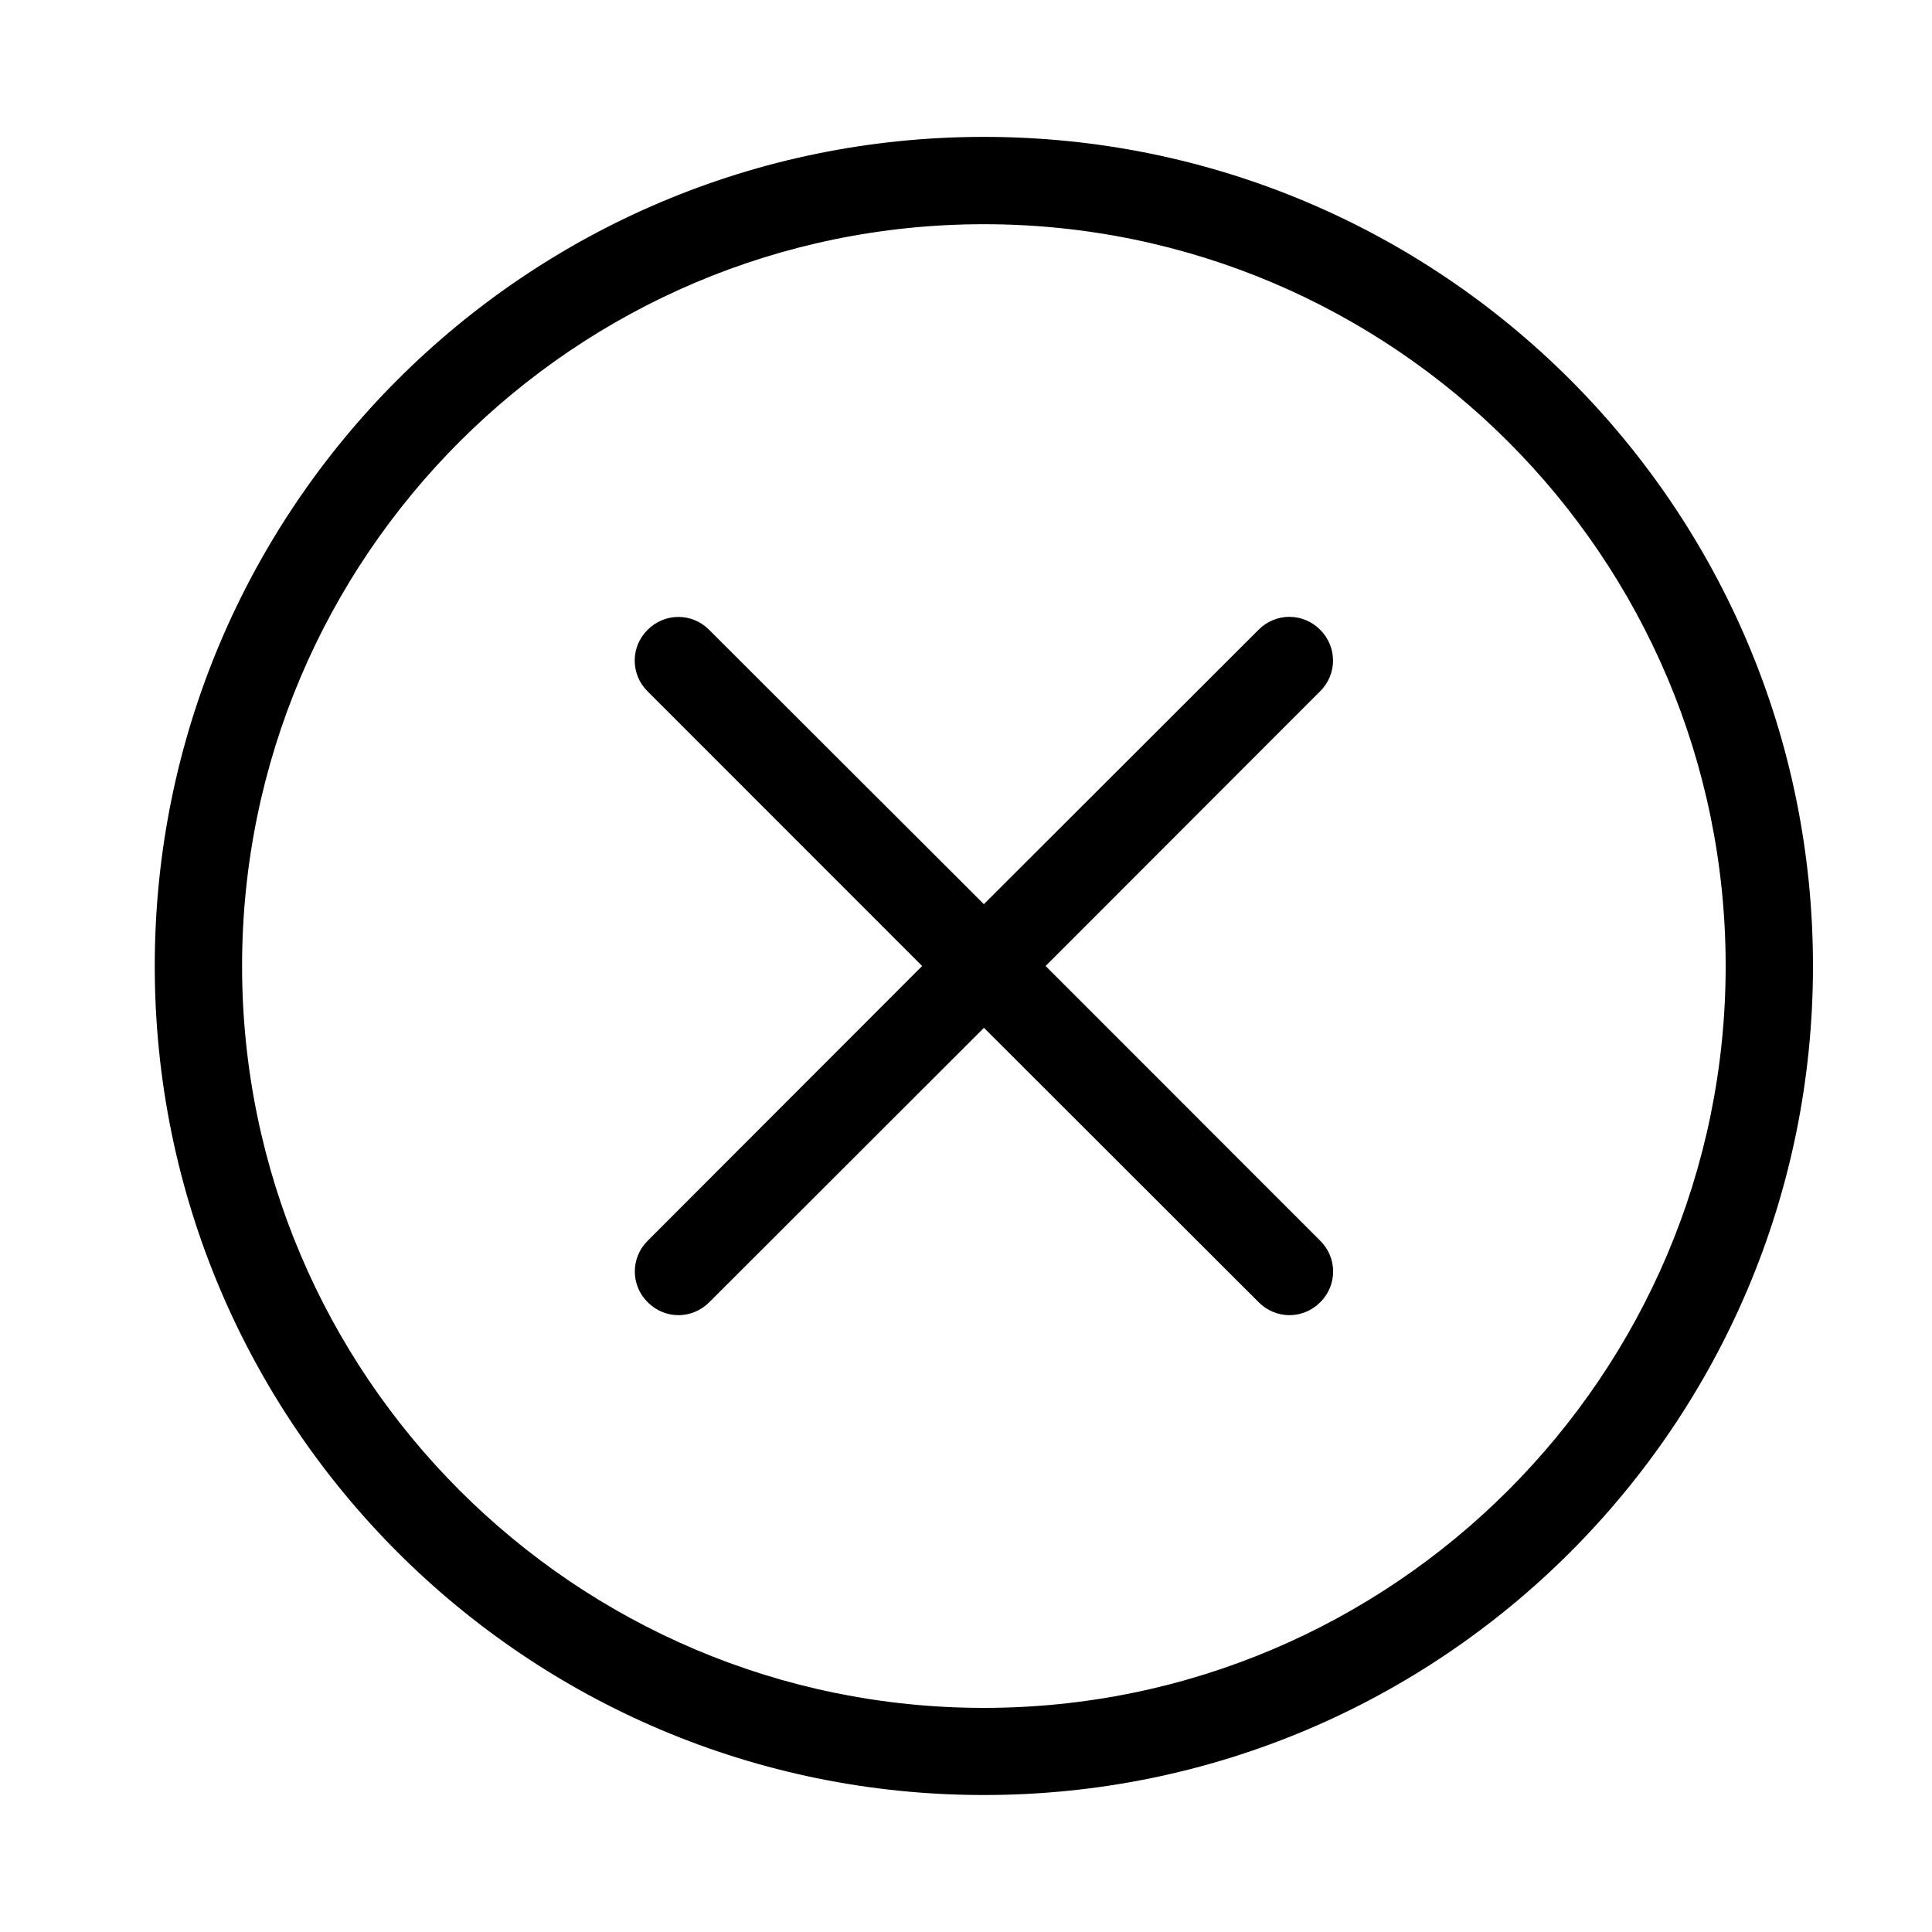
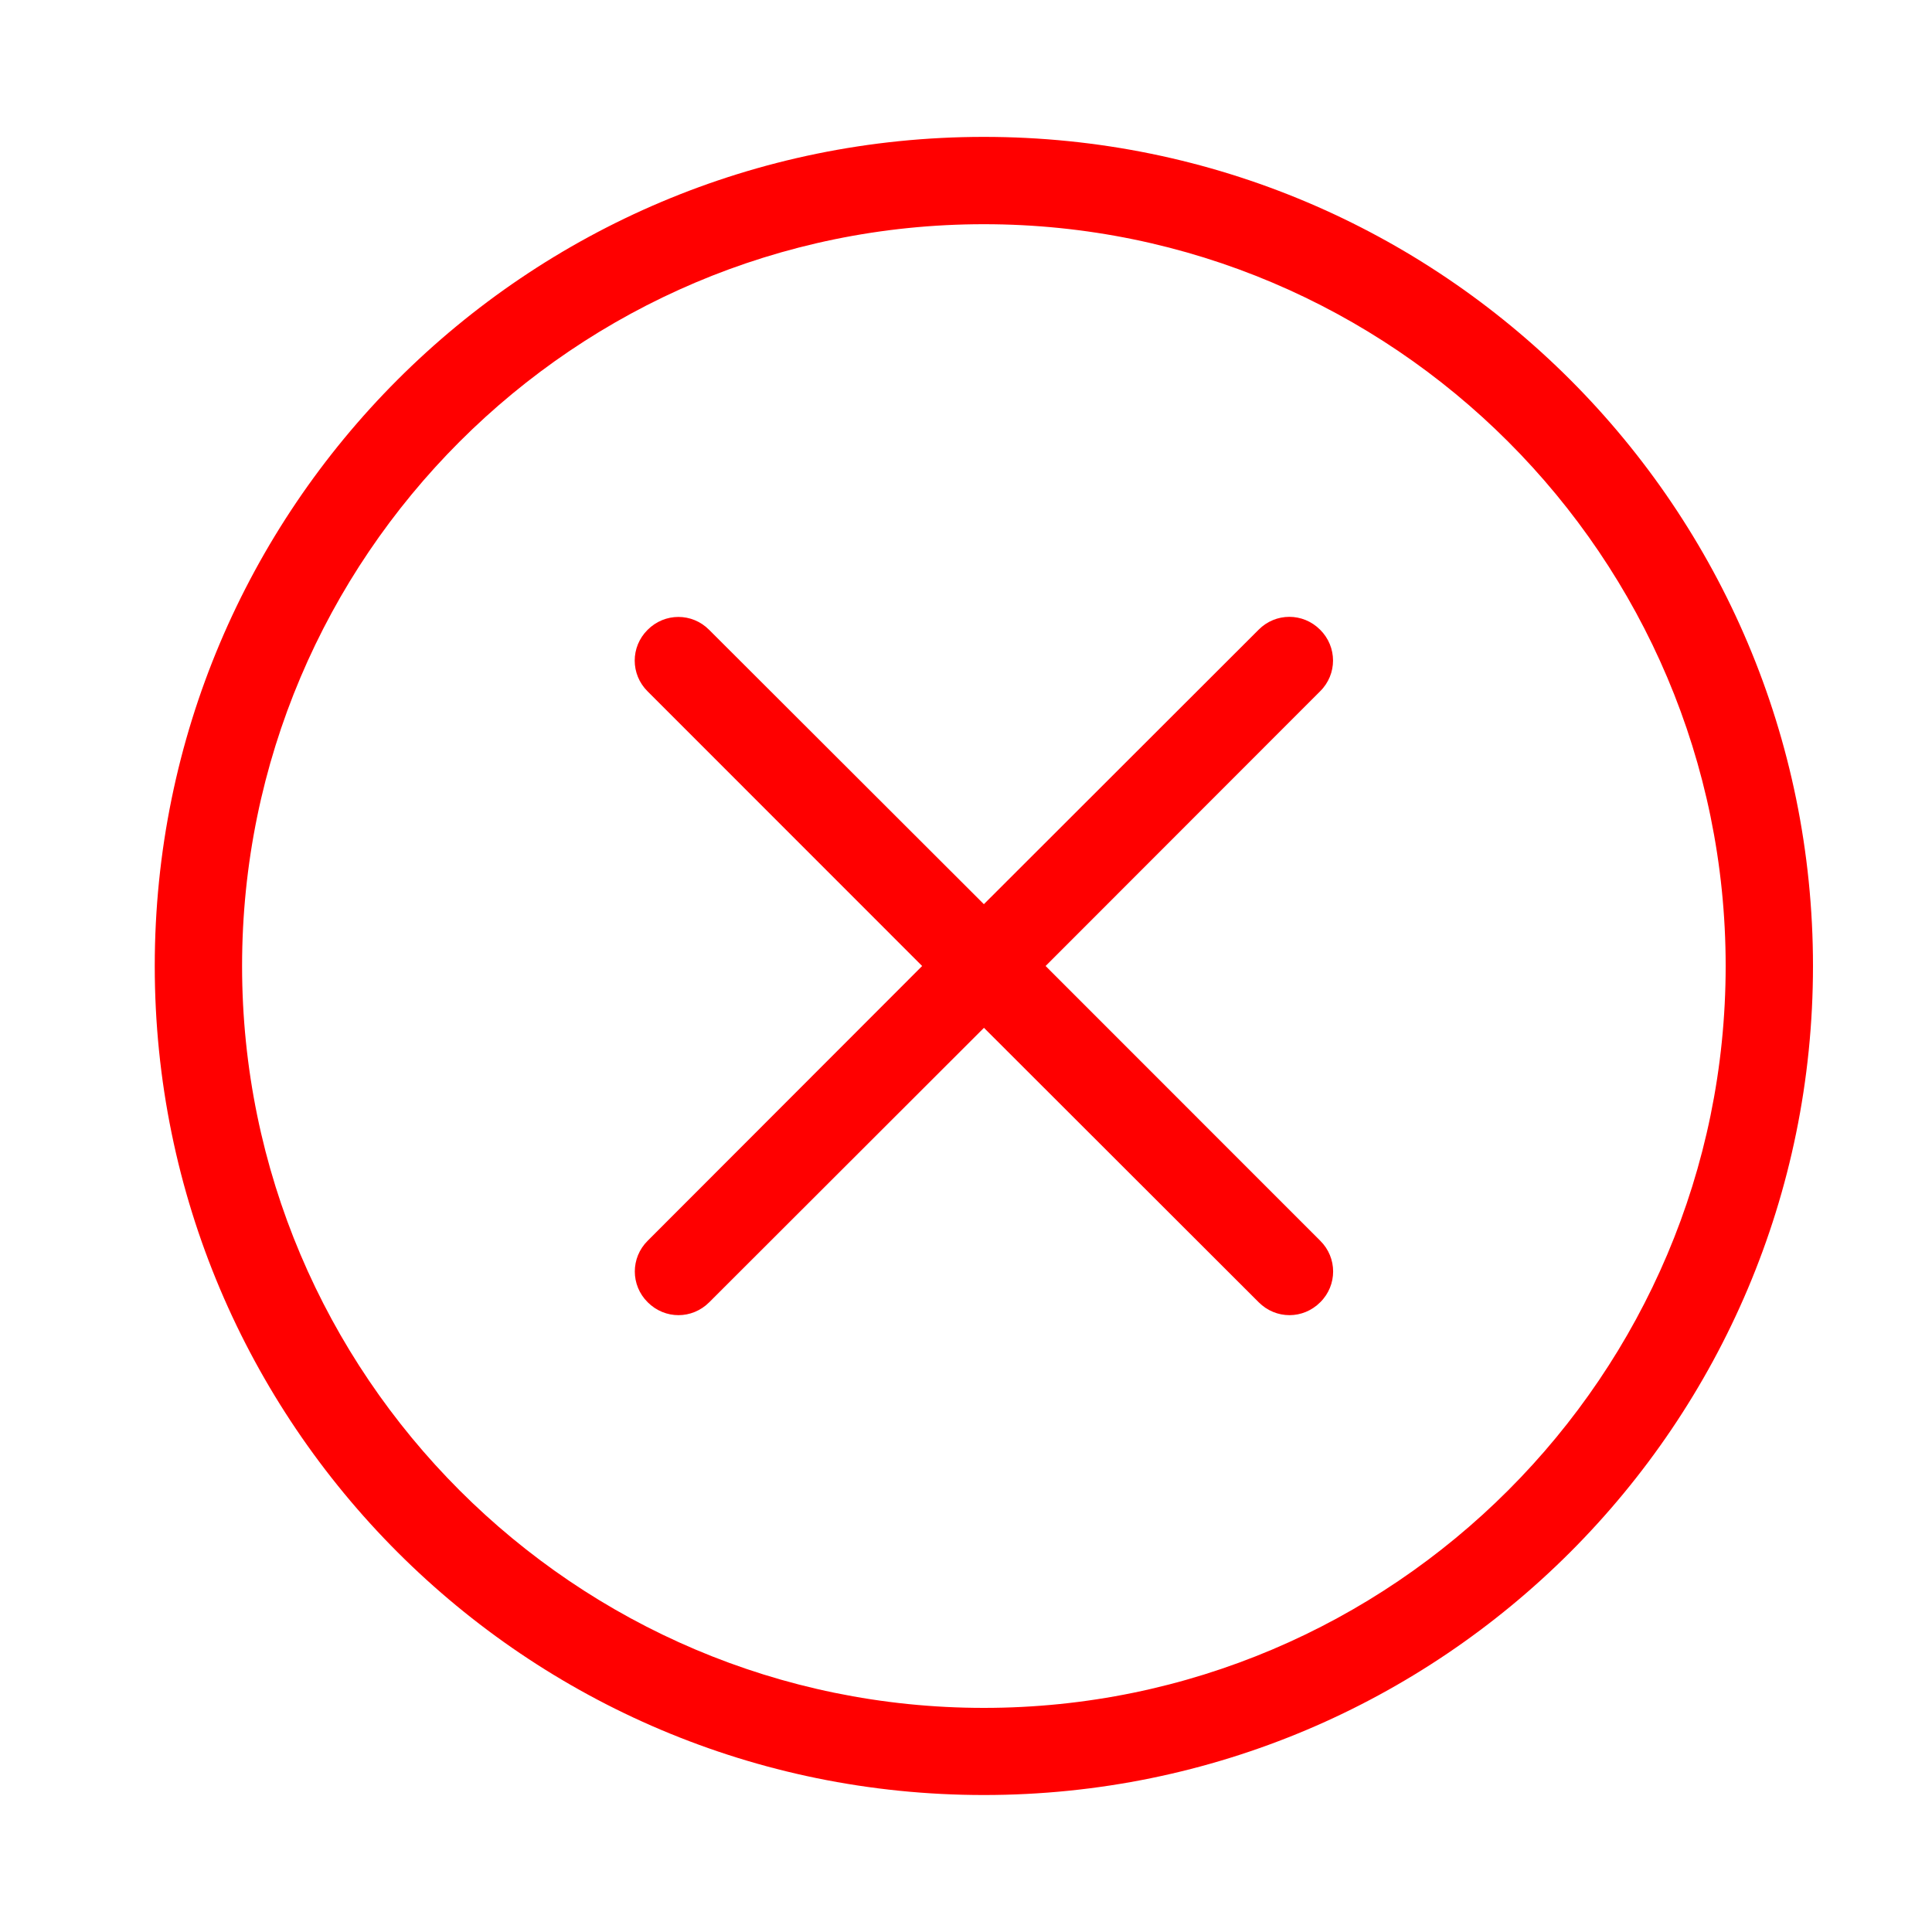
- <svg class="svg-icon" viewBox="0 0 20 20">
+ <svg xmlns="http://www.w3.org/2000/svg" class="svg-icon" viewBox="0 0 20 20" fill="red">
  <path d="M10.185,1.417c-4.741,0-8.583,3.842-8.583,8.583c0,4.74,3.842,8.582,8.583,8.582S18.768,14.74,18.768,10C18.768,5.259,14.926,1.417,10.185,1.417 M10.185,17.68c-4.235,0-7.679-3.445-7.679-7.68c0-4.235,3.444-7.679,7.679-7.679S17.864,5.765,17.864,10C17.864,14.234,14.42,17.68,10.185,17.68 M10.824,10l2.842-2.844c0.178-0.176,0.178-0.46,0-0.637c-0.177-0.178-0.461-0.178-0.637,0l-2.844,2.841L7.341,6.52c-0.176-0.178-0.46-0.178-0.637,0c-0.178,0.176-0.178,0.461,0,0.637L9.546,10l-2.841,2.844c-0.178,0.176-0.178,0.461,0,0.637c0.178,0.178,0.459,0.178,0.637,0l2.844-2.841l2.844,2.841c0.178,0.178,0.459,0.178,0.637,0c0.178-0.176,0.178-0.461,0-0.637L10.824,10z">
    </path>
</svg>
